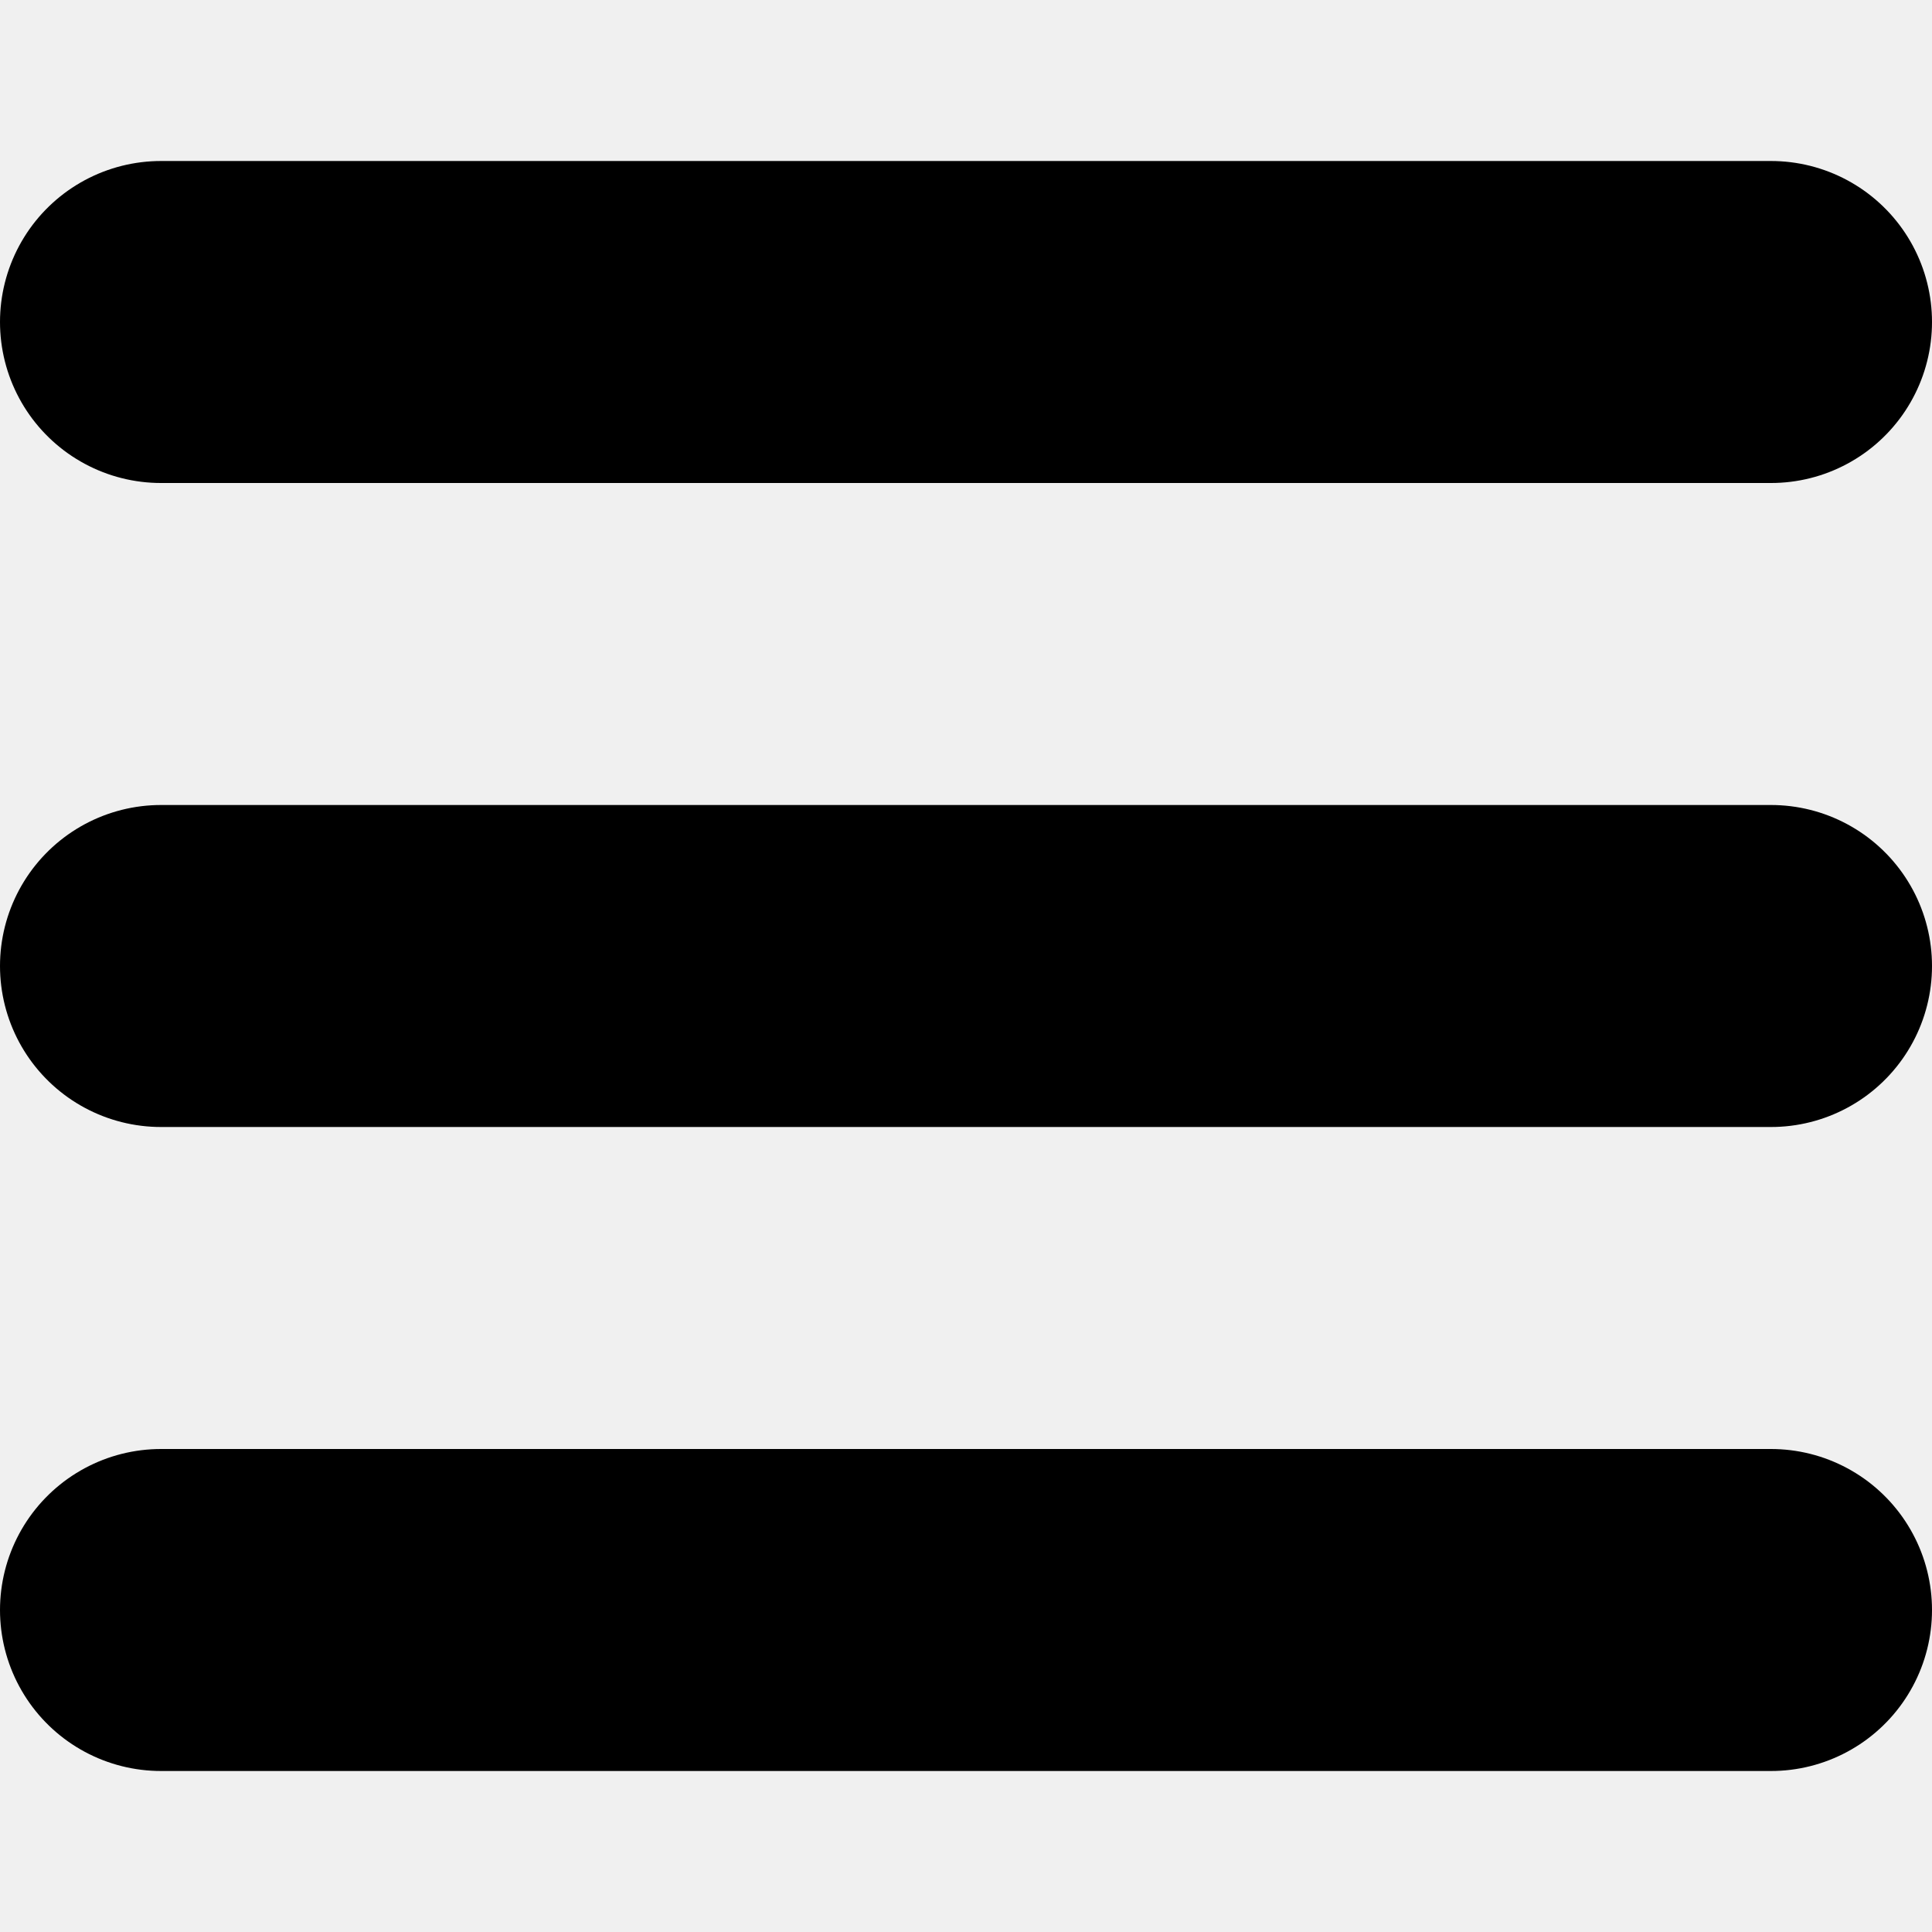
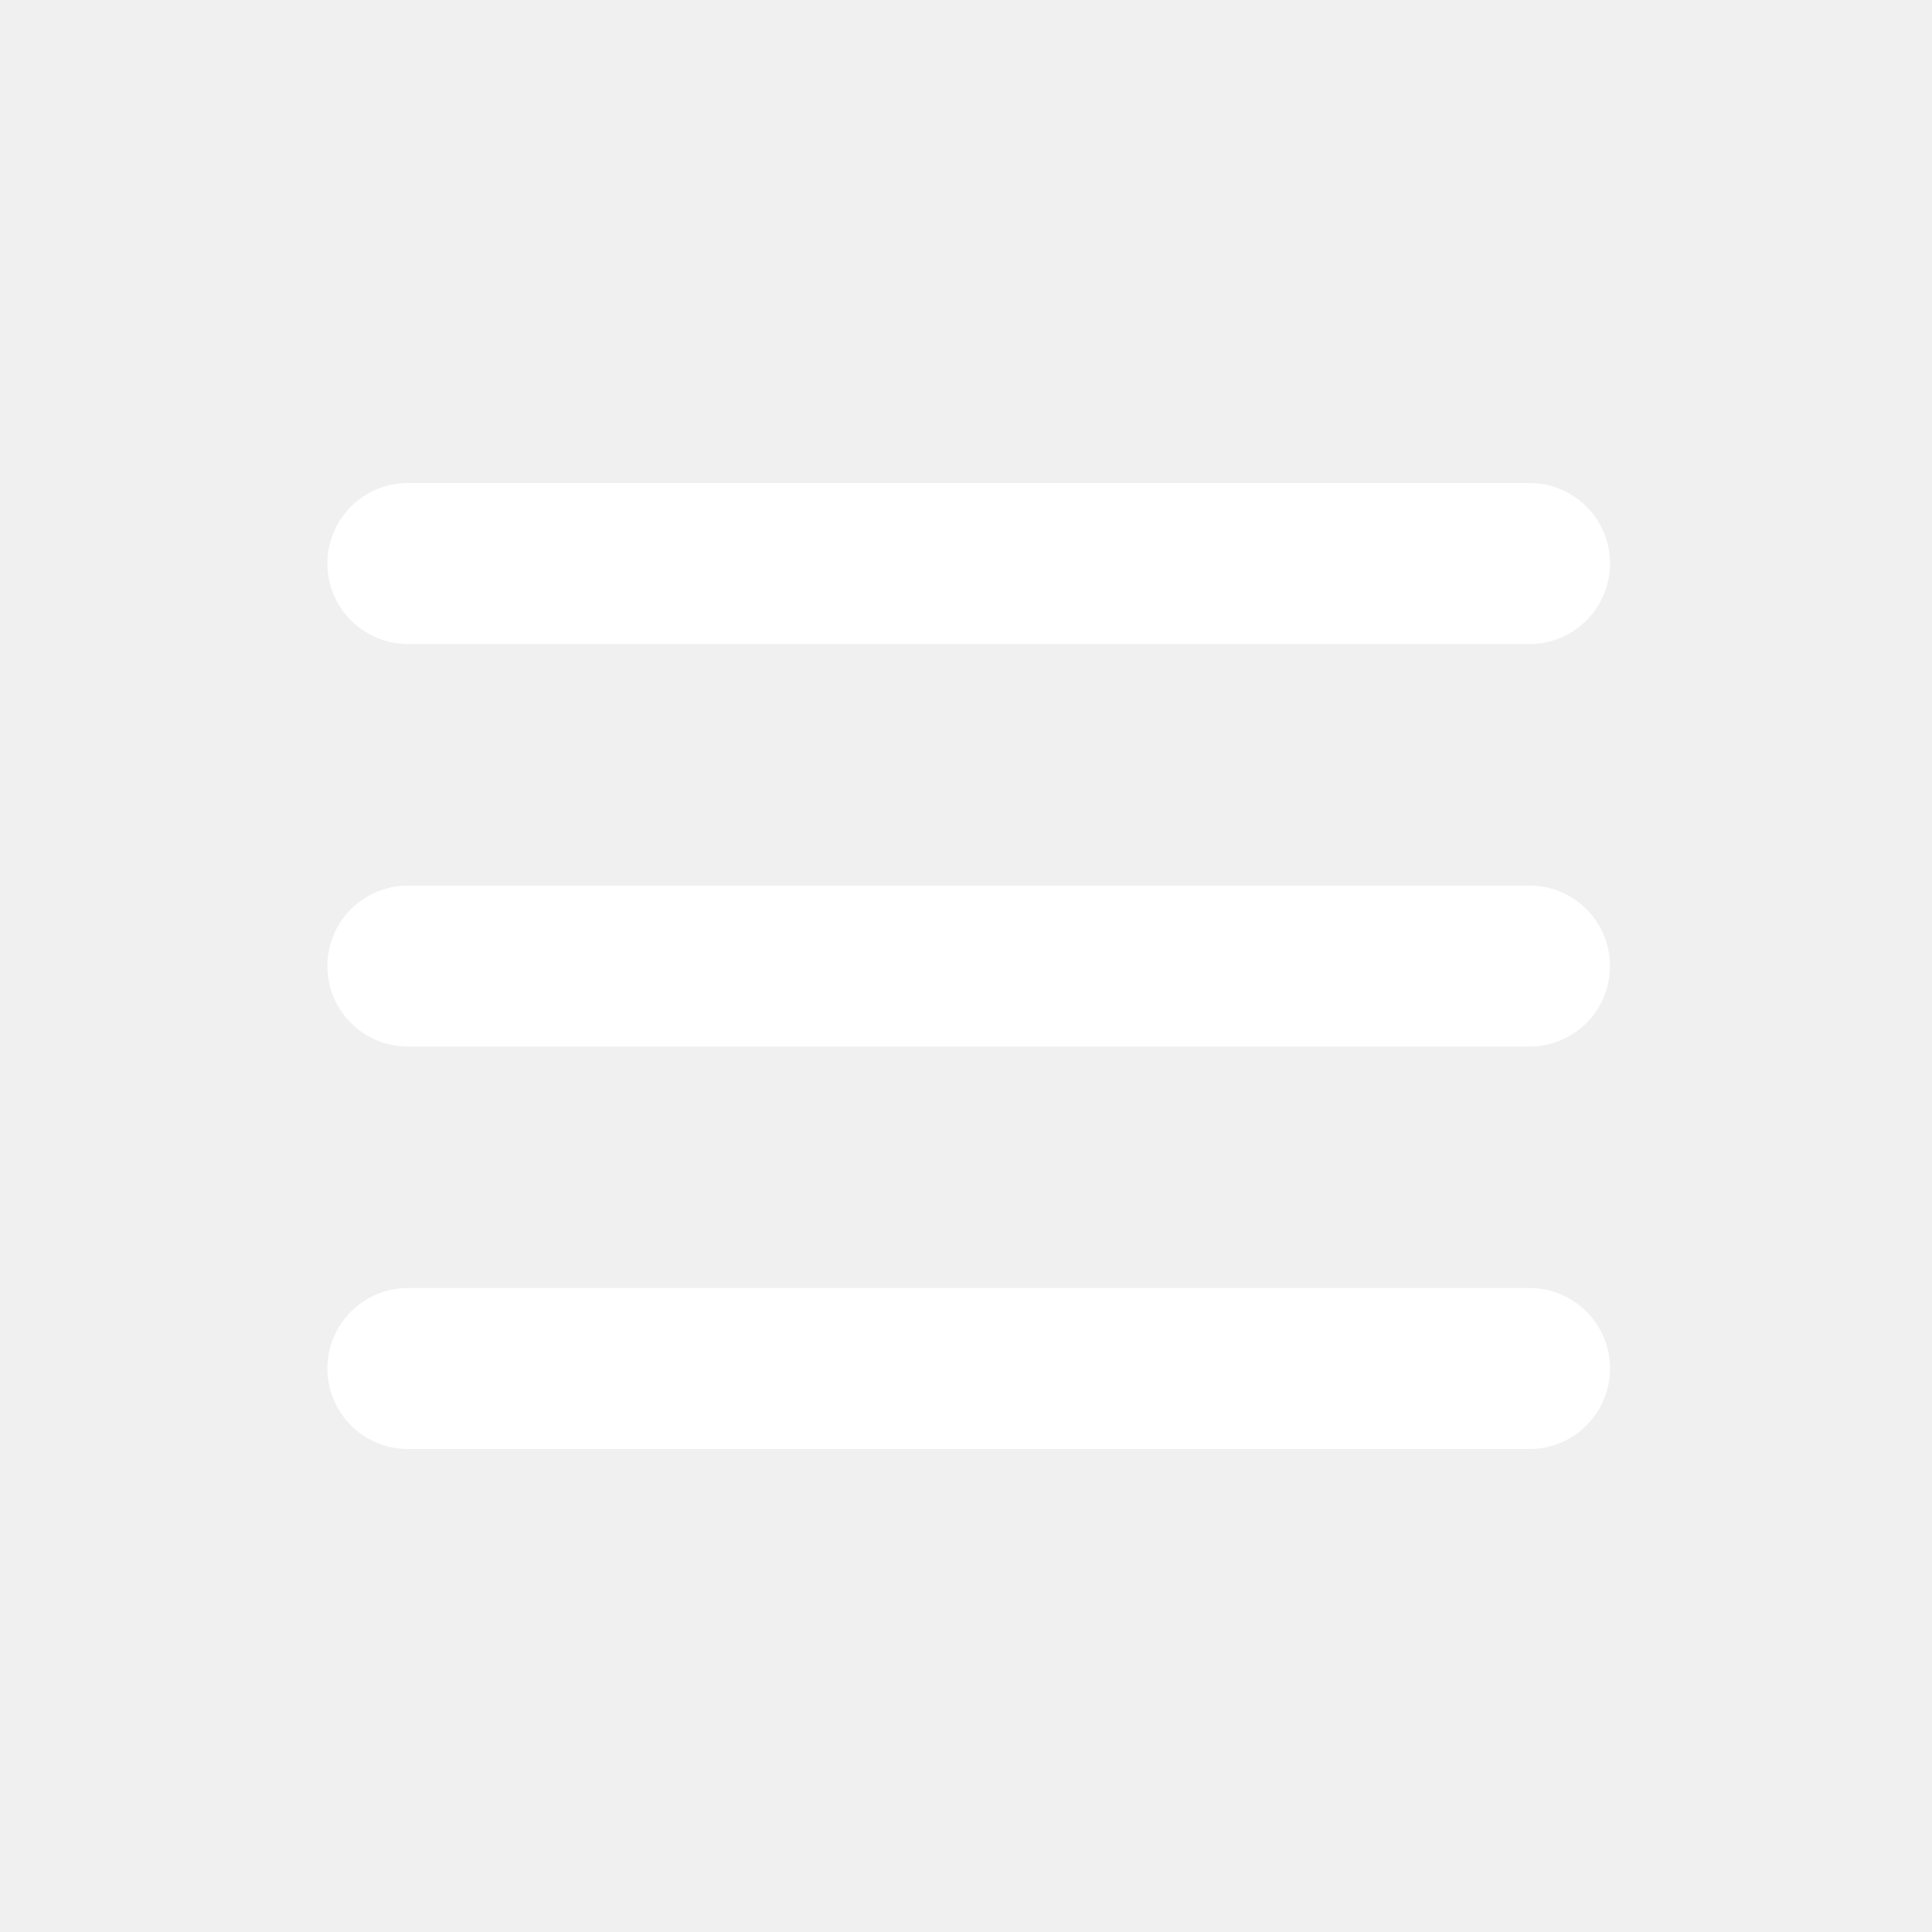
- <svg xmlns="http://www.w3.org/2000/svg" width="100" height="100" viewBox="0 0 12 10" fill="none">
-   <path d="M1 1H11" stroke="black" stroke-width="2" stroke-linecap="round" />
-   <path d="M1 5H11" stroke="black" stroke-width="2" stroke-linecap="round" />
-   <path d="M1 9H11" stroke="black" stroke-width="2" stroke-linecap="round" />
+ <svg xmlns="http://www.w3.org/2000/svg" id="Icons" viewBox="0 0 240 240">
+   <defs>
+     <style>.cls-1{fill:none;stroke:#fff;stroke-linecap:round;stroke-miterlimit:10;stroke-width:20px;}</style>
+   </defs>
+   <line class="cls-1" x1="50.67" y1="70" x2="190" y2="70" />
+   <line class="cls-1" x1="50.67" y1="120.01" x2="190" y2="120.01" />
+   <line class="cls-1" x1="50.67" y1="170" x2="190" y2="170" />
</svg>
